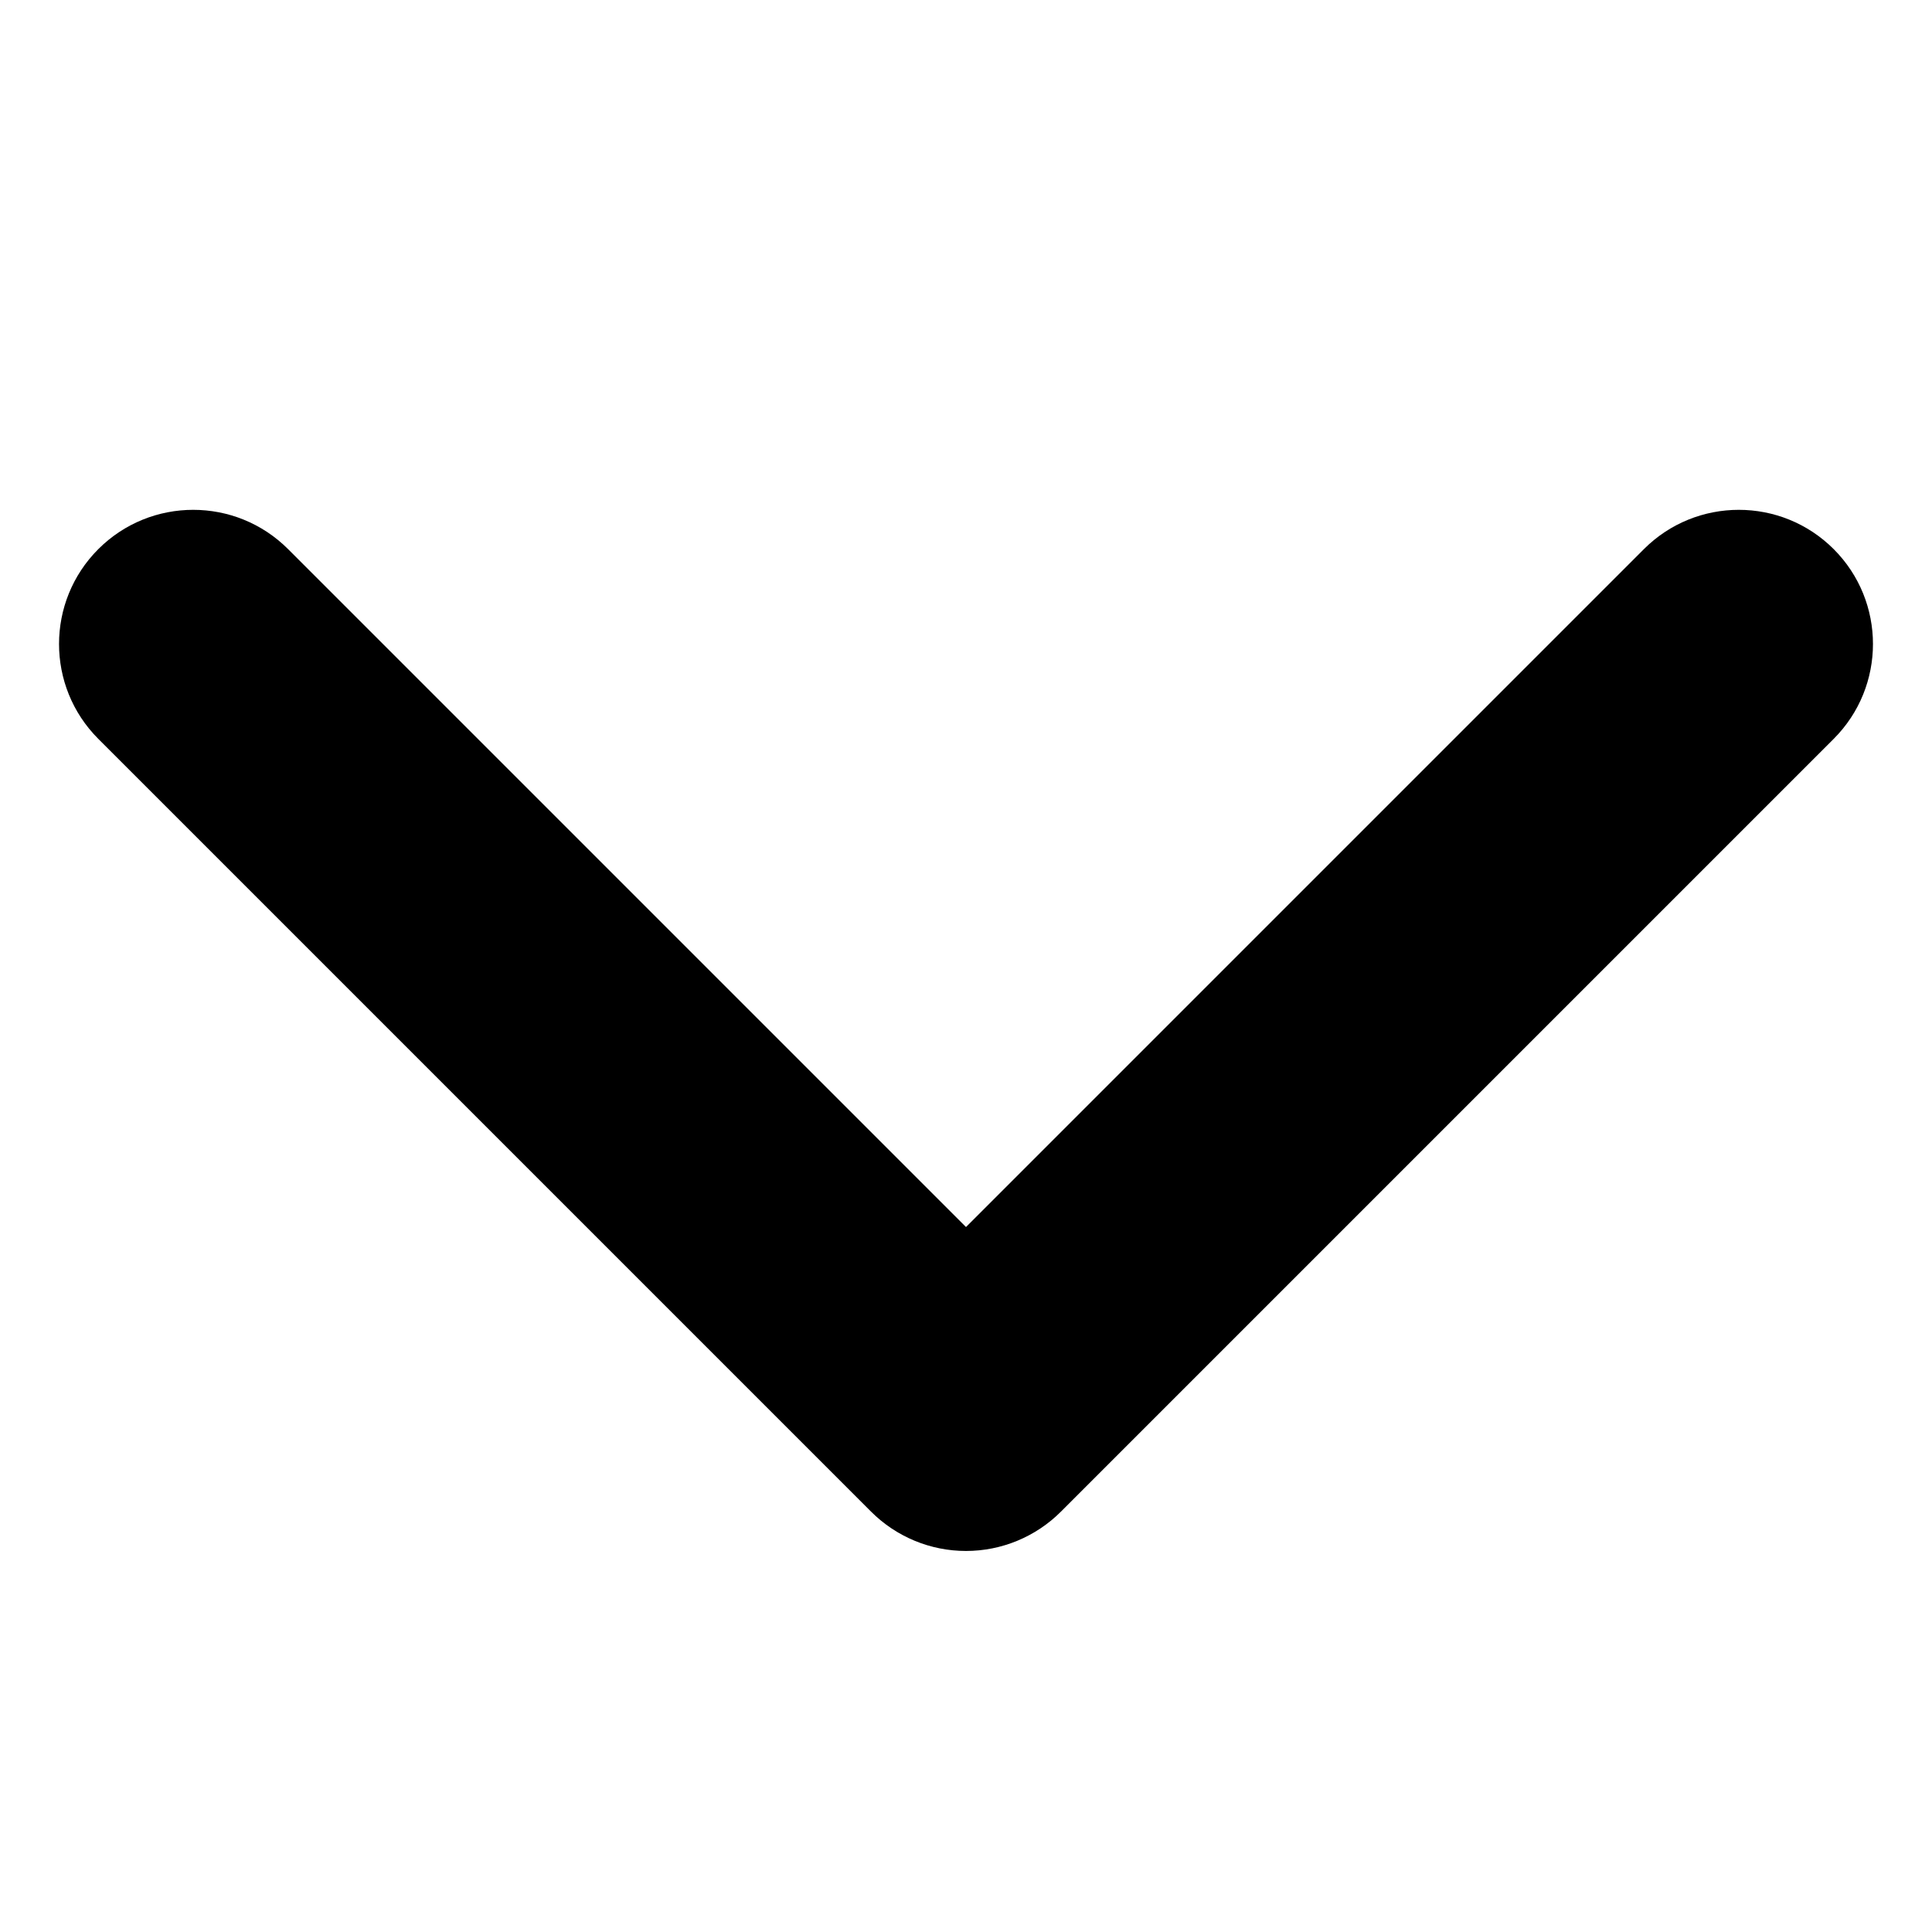
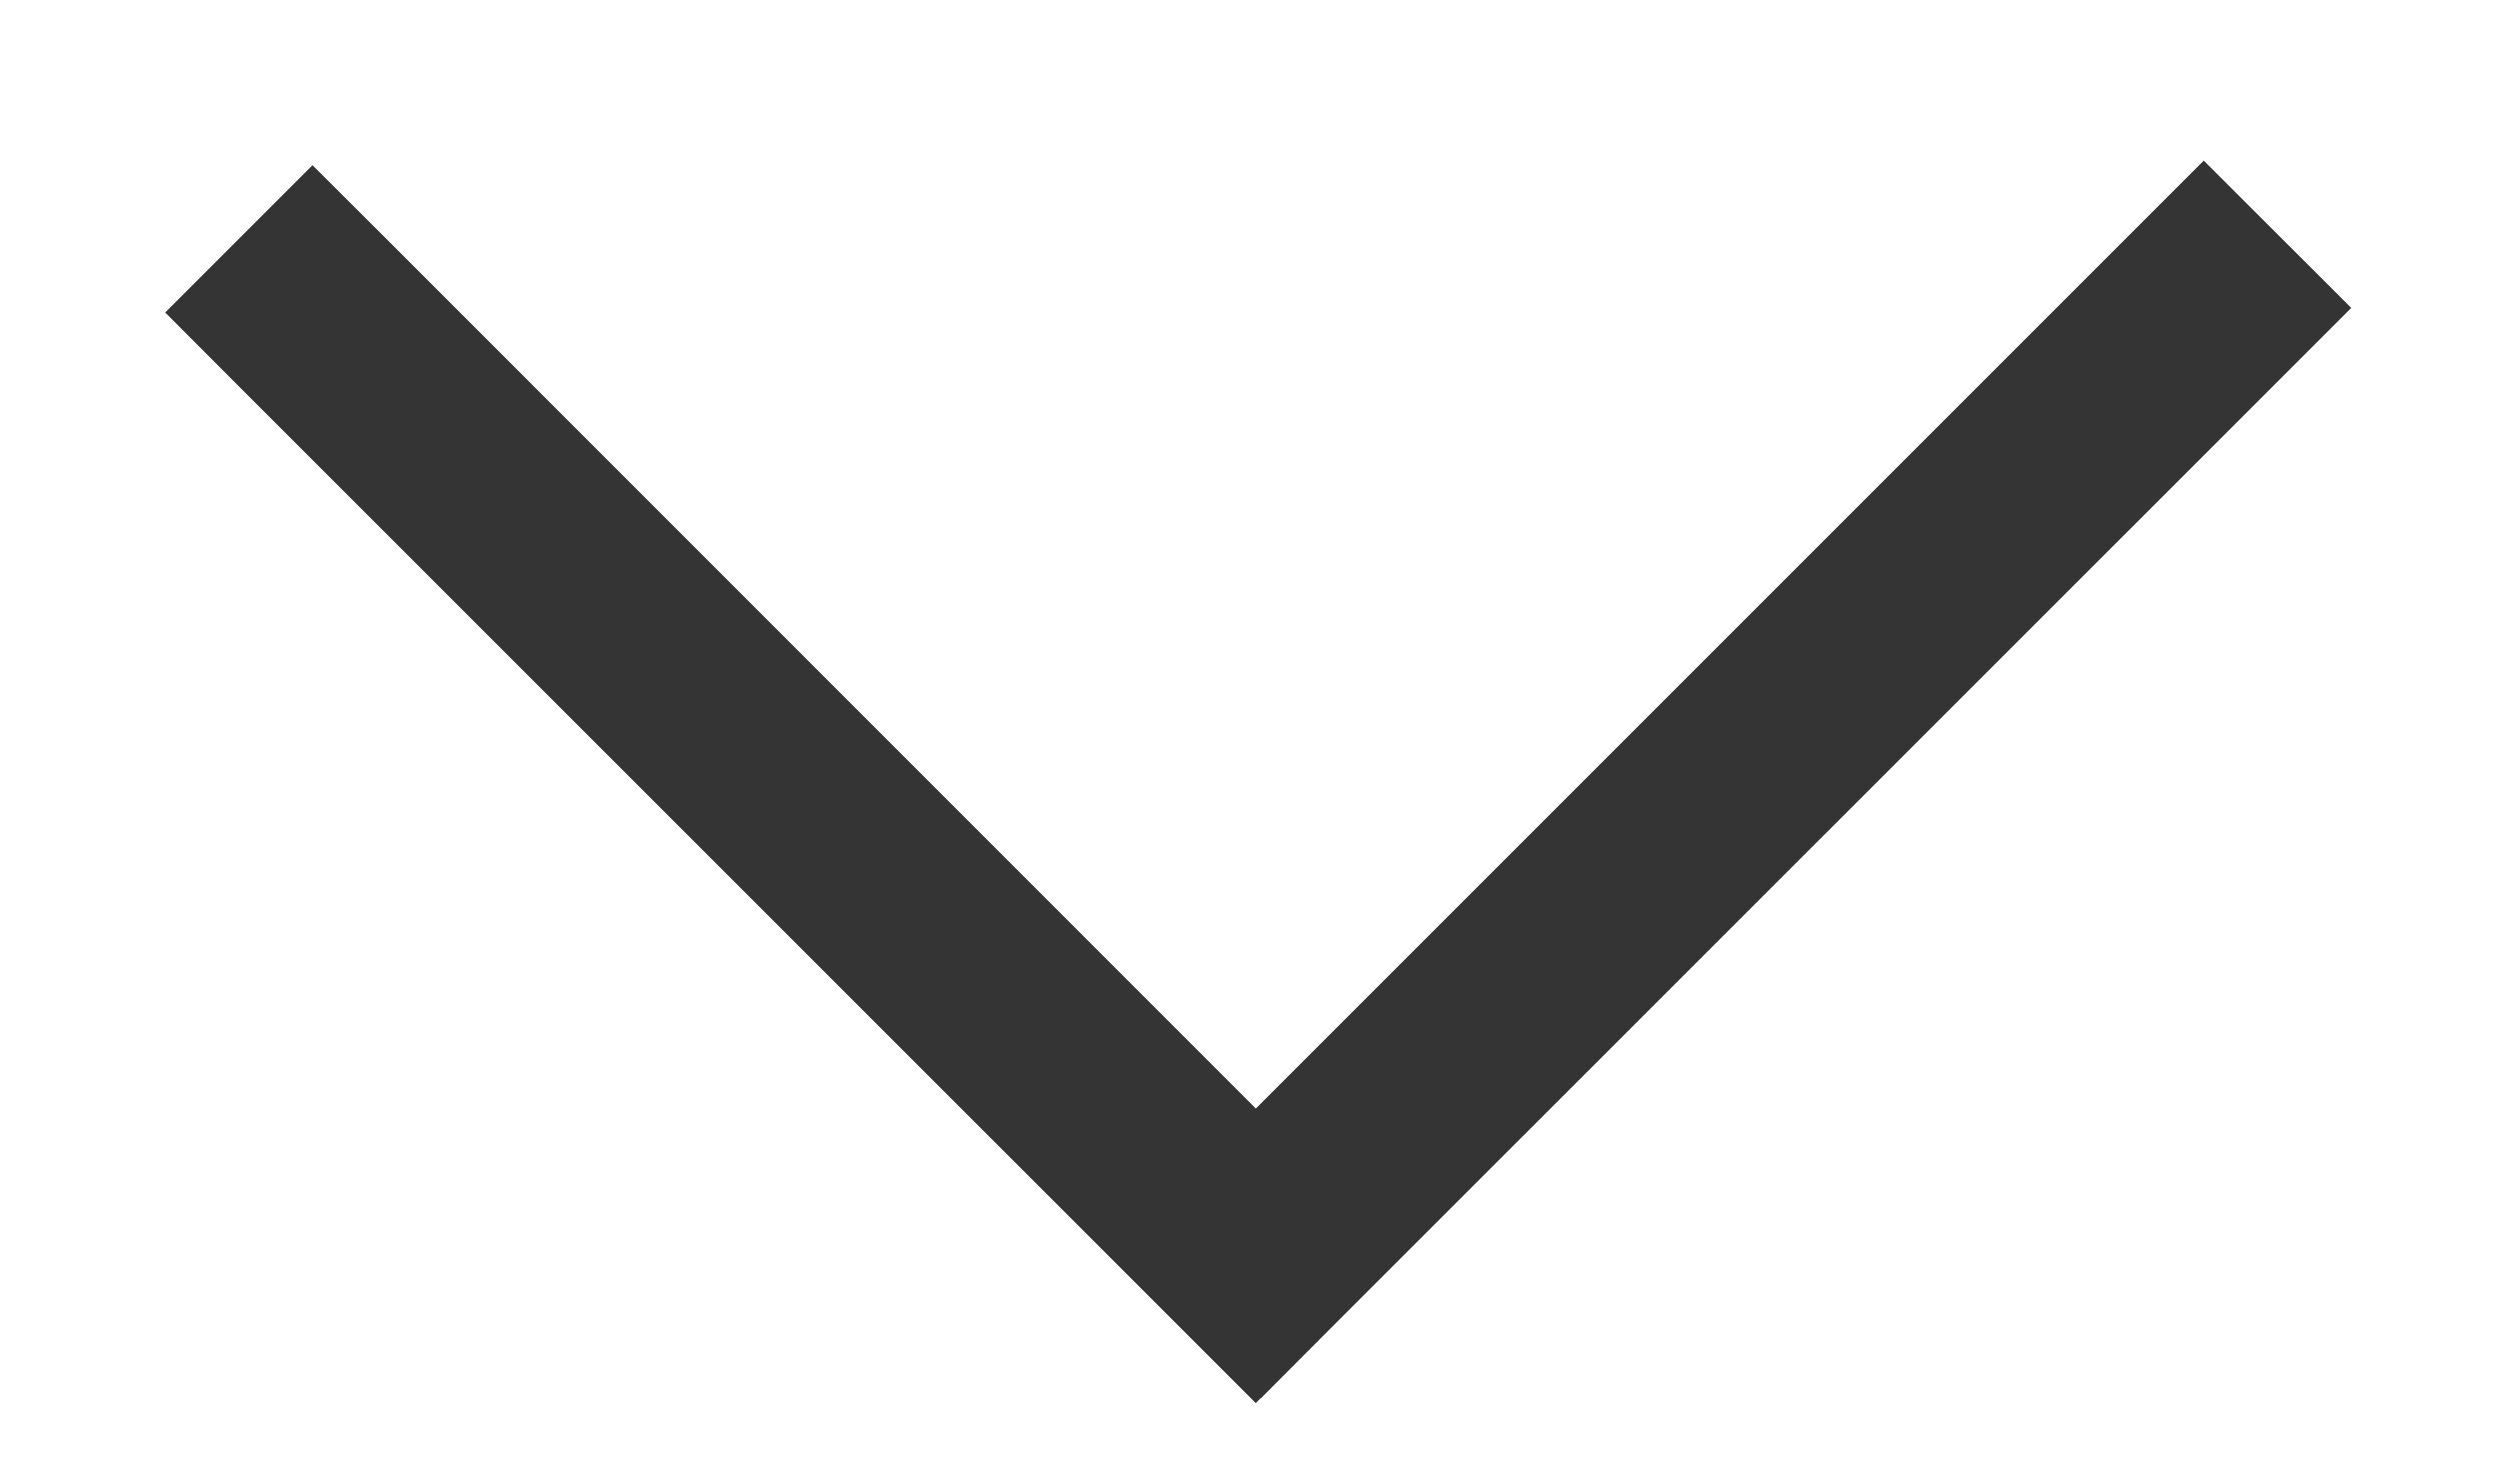
- <svg xmlns="http://www.w3.org/2000/svg" width="9" height="9" viewBox="0 0 9 9" fill="none">
-   <path d="M8.542 2.558C8.786 2.802 8.786 3.198 8.542 3.442L4.942 7.042C4.825 7.159 4.666 7.225 4.5 7.225C4.334 7.225 4.175 7.159 4.058 7.042L0.458 3.442C0.214 3.198 0.214 2.802 0.458 2.558C0.702 2.314 1.098 2.314 1.342 2.558L4.5 5.716L7.658 2.558C7.902 2.314 8.298 2.314 8.542 2.558Z" fill="#000000" />
+ <svg xmlns="http://www.w3.org/2000/svg" width="12px" height="7px" viewBox="0 0 12 7" version="1.1">
+   <g id="Page-1" stroke="none" stroke-width="1" fill="none" fill-rule="evenodd">
+     <path d="M6.05,6.712 L6.028,6.735 L5.674,6.381 L1.146,1.854 L0.793,1.5 L1.5,0.793 L1.854,1.146 L6.028,5.321 L10.225,1.124 L10.578,0.771 L11.286,1.478 L10.932,1.832 L6.404,6.359 L6.051,6.713 L6.05,6.712 Z" id="Shape" fill="#343434" />
+   </g>
</svg>
